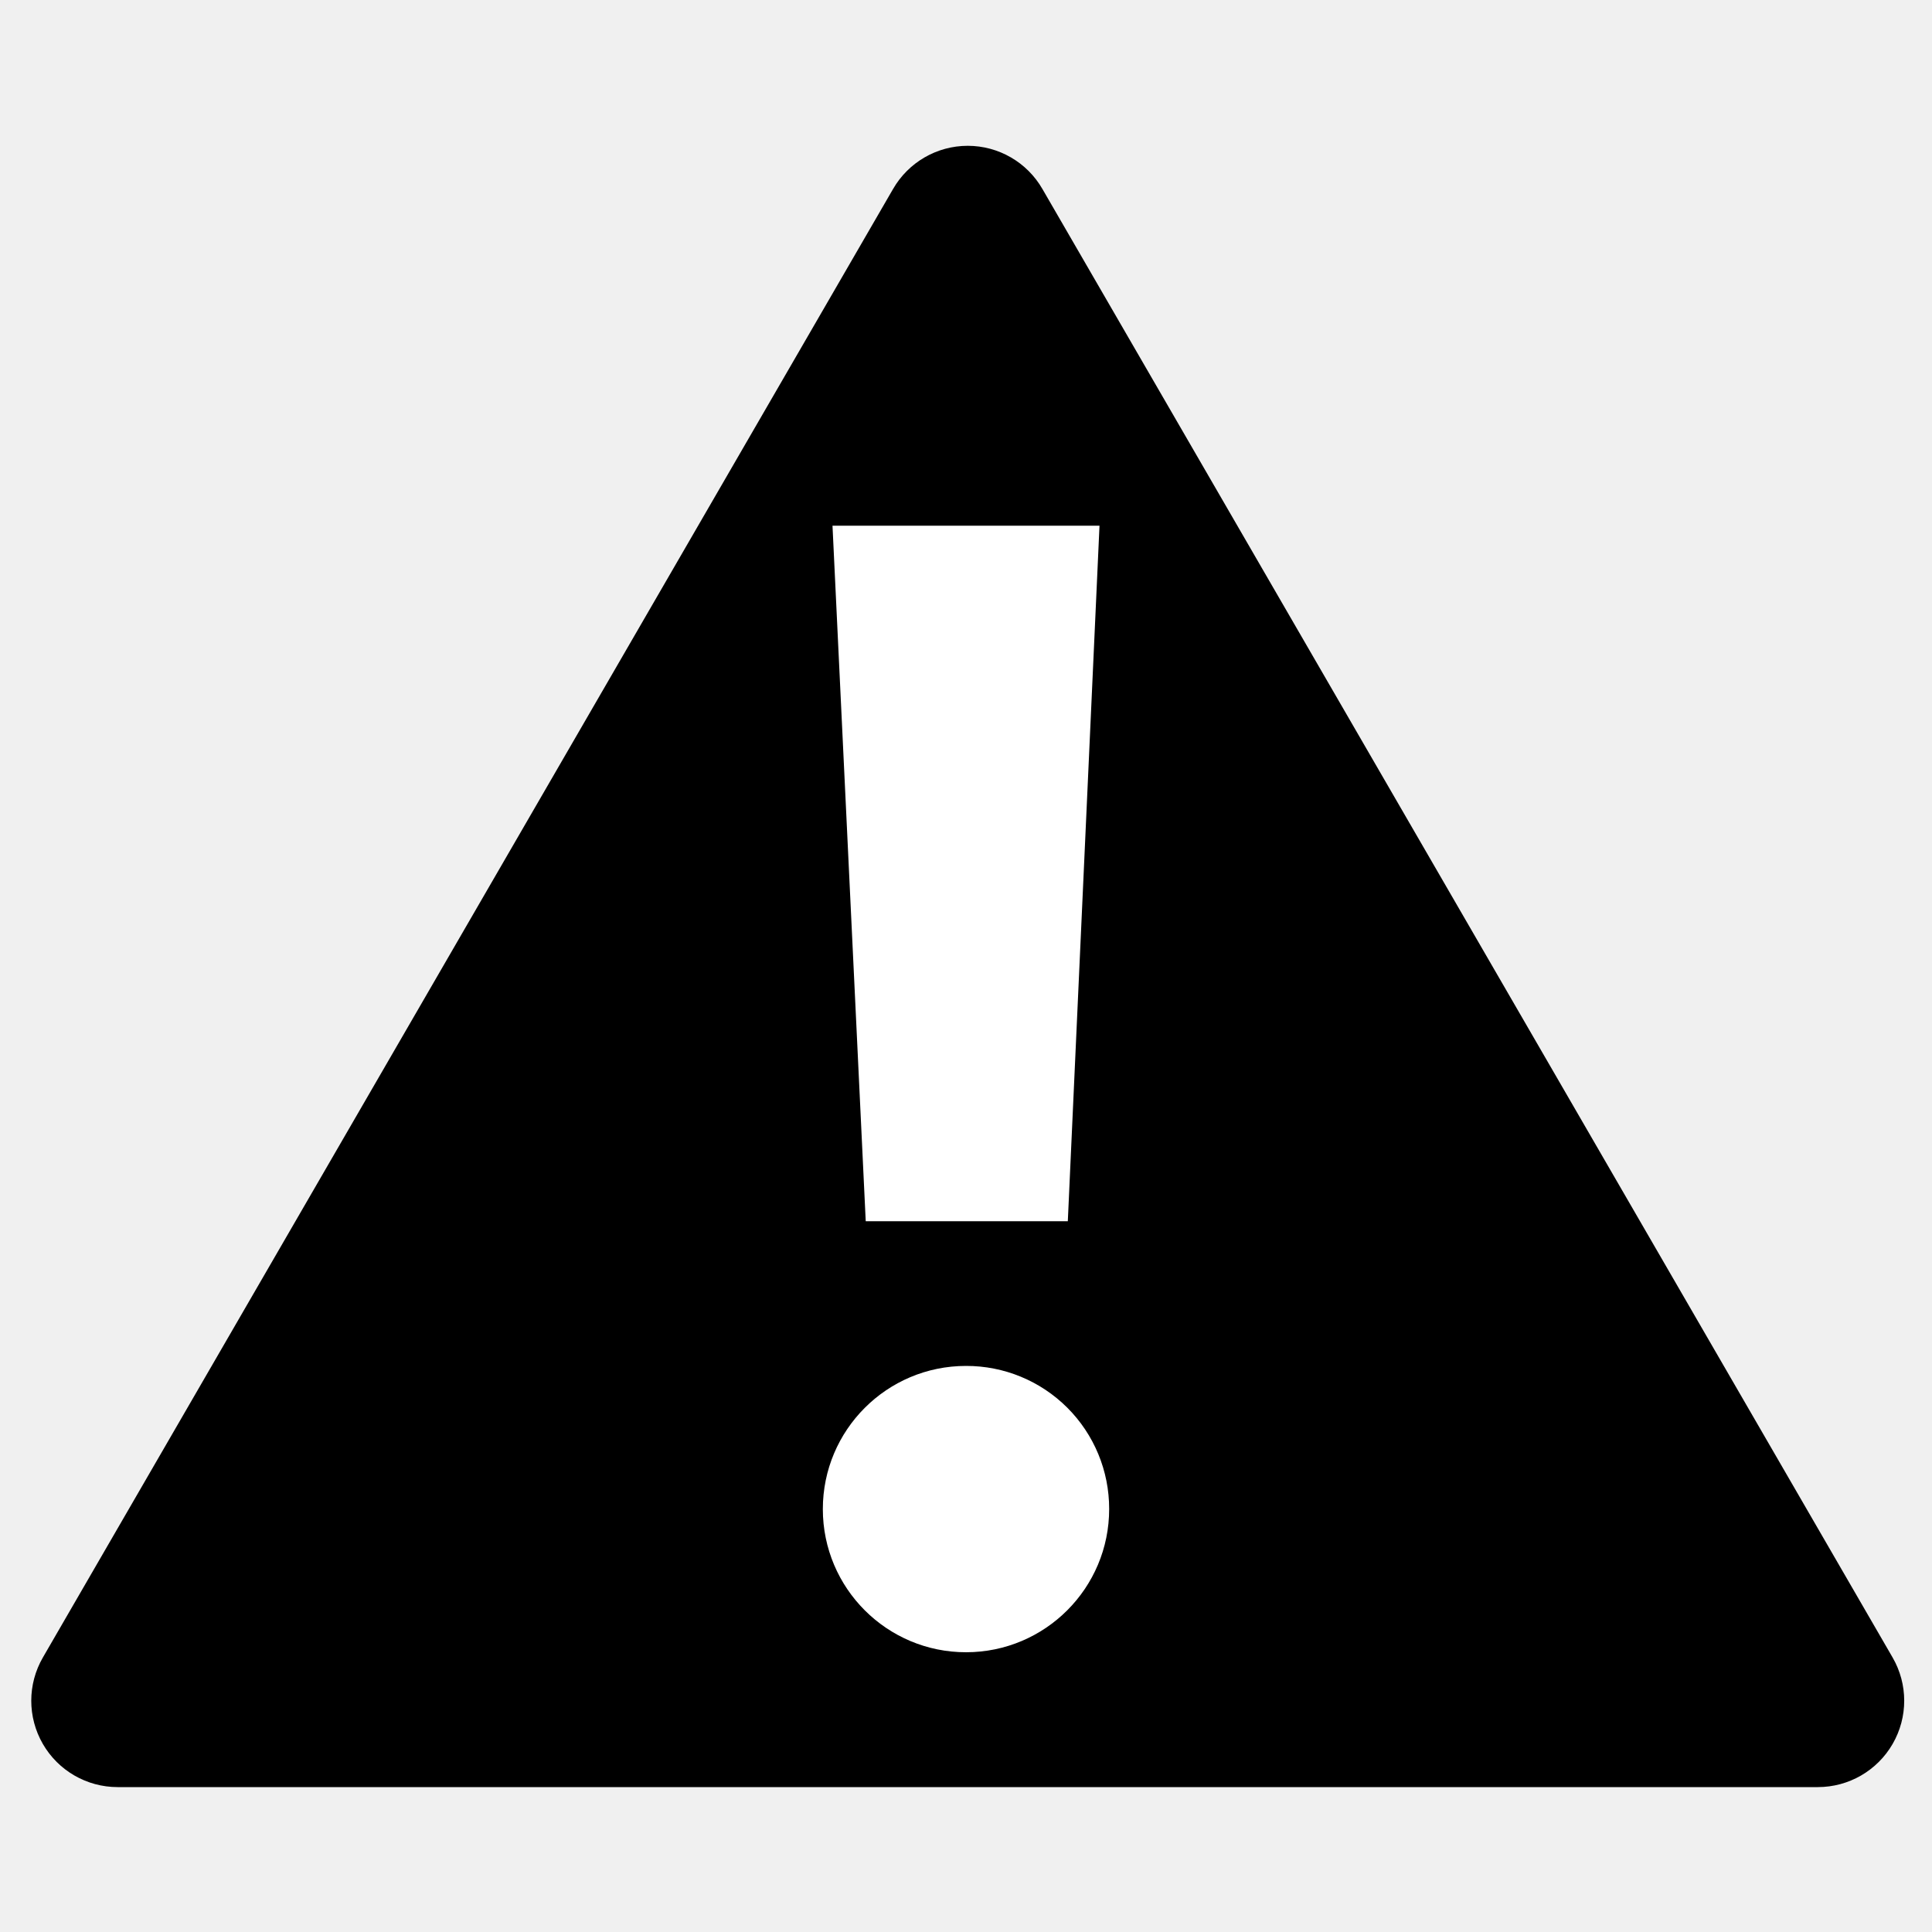
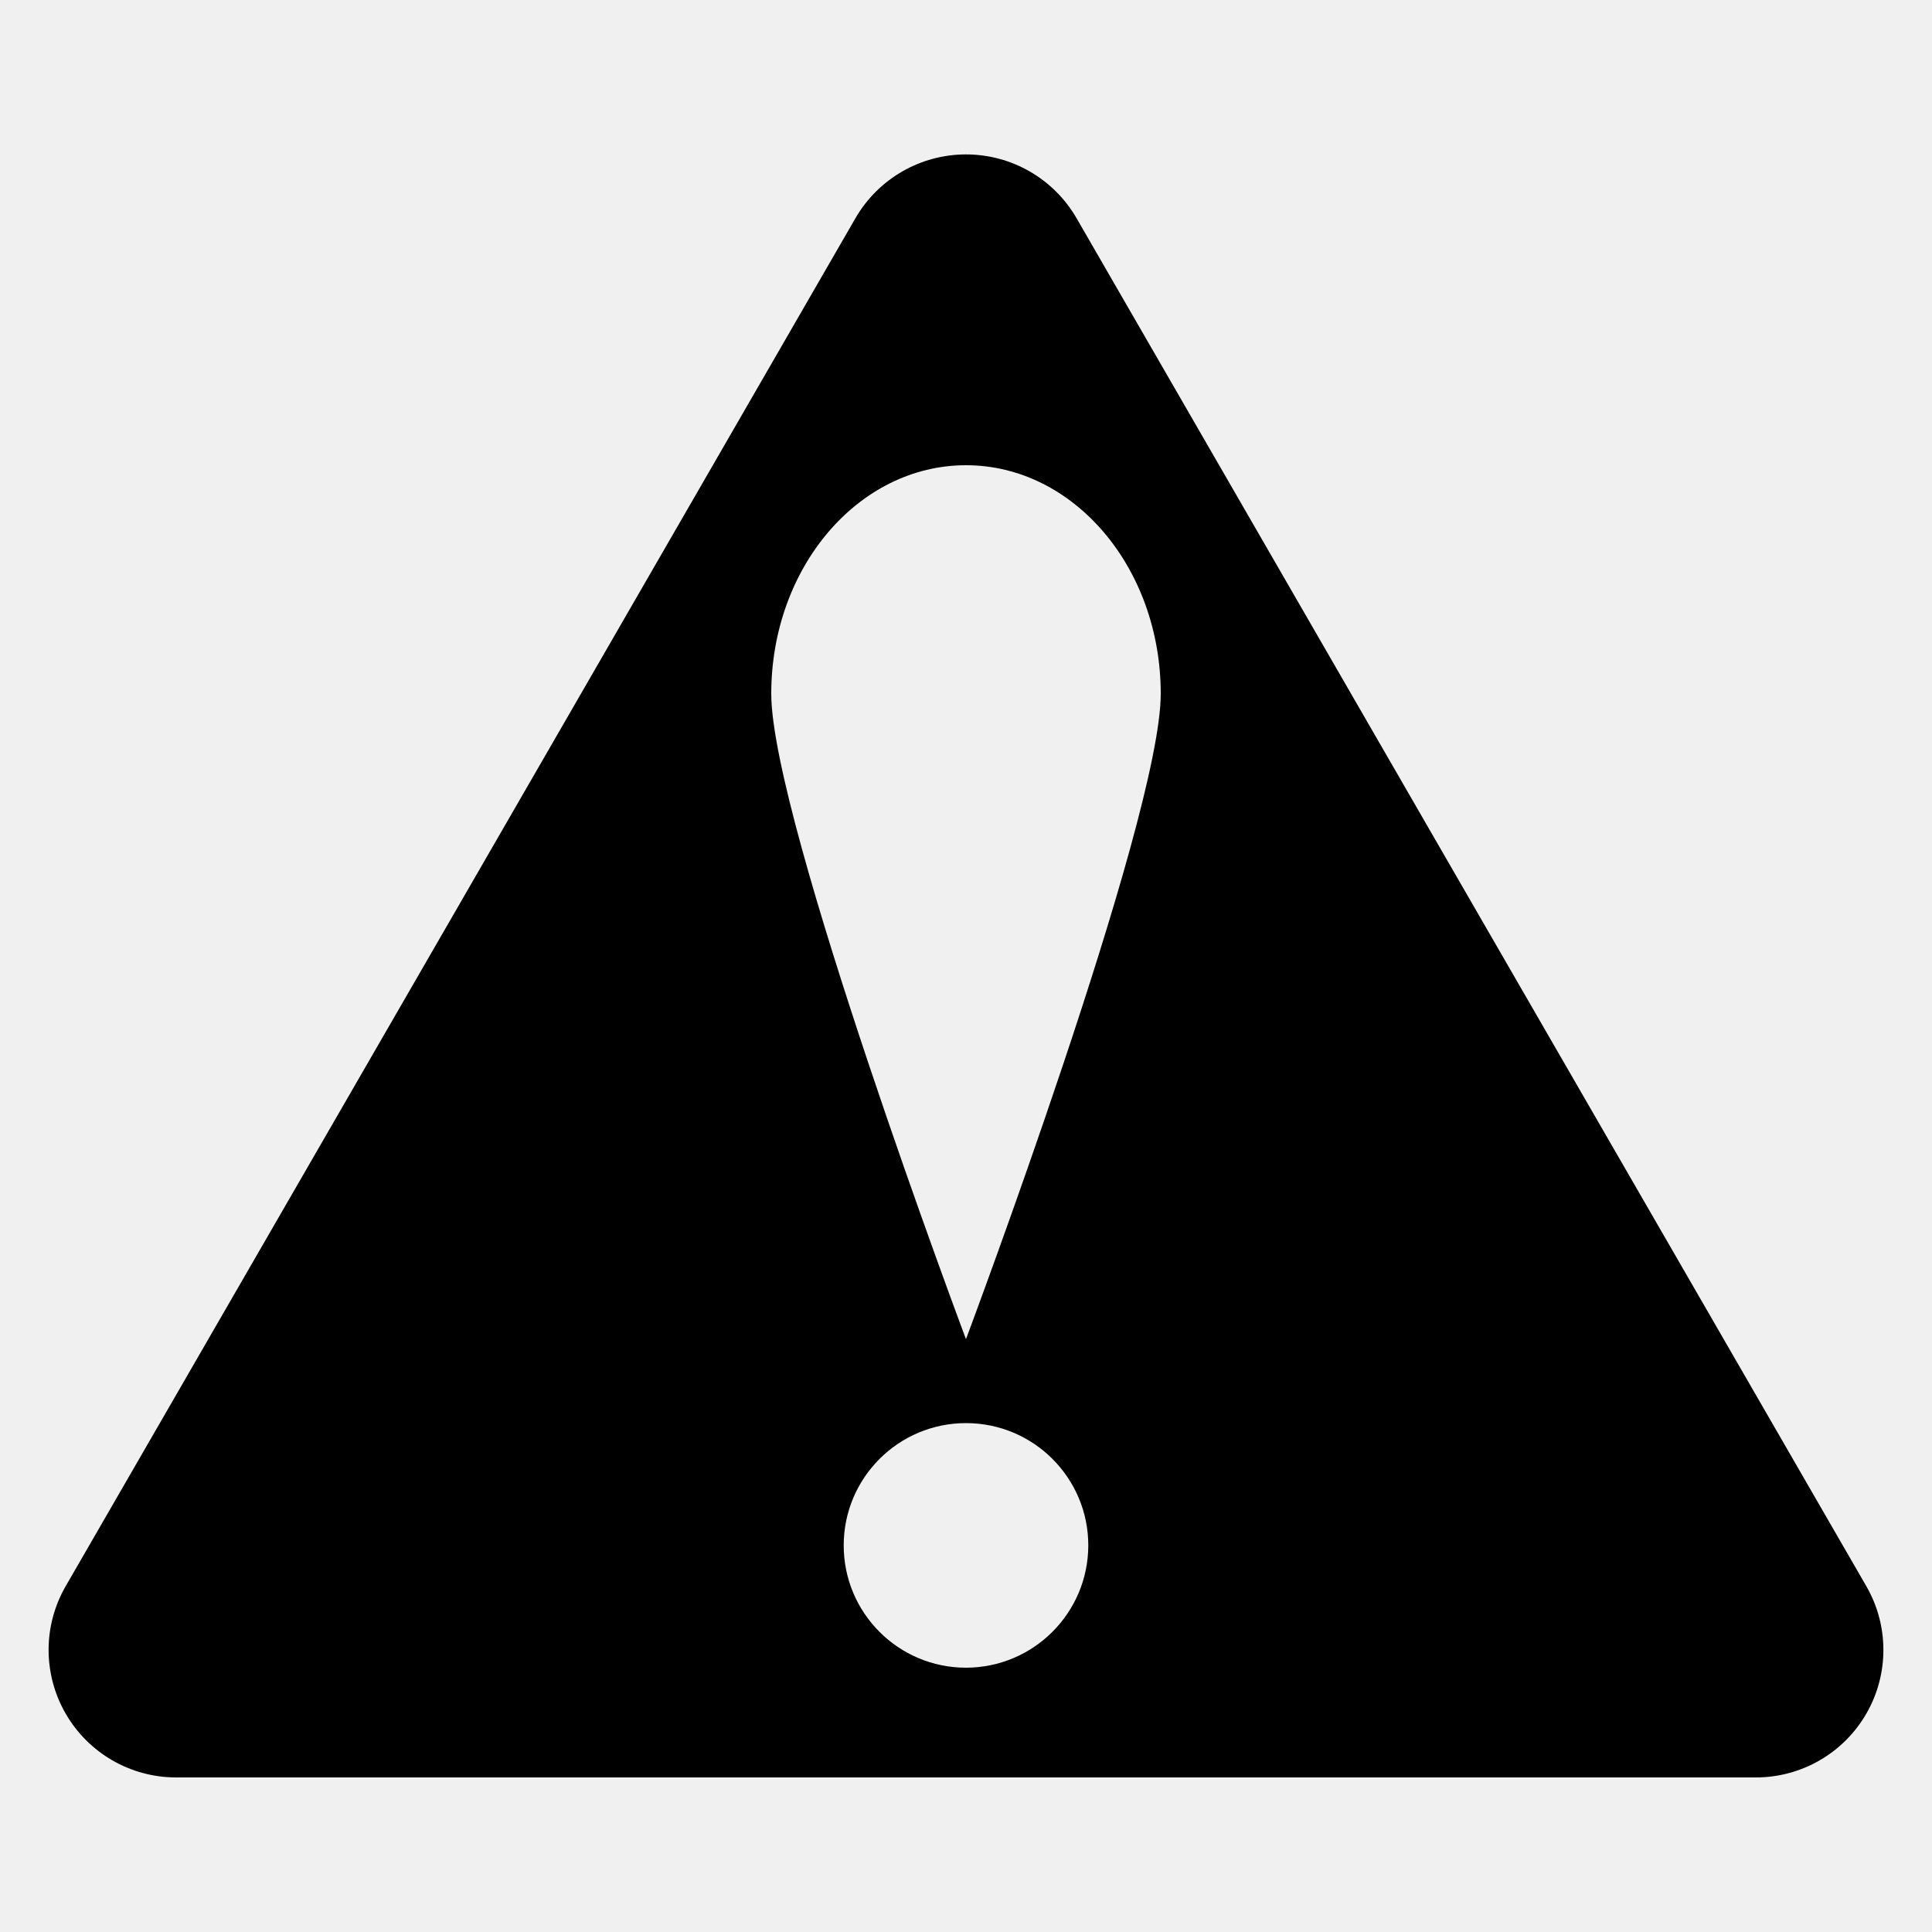
- <svg xmlns="http://www.w3.org/2000/svg" class="icon" viewBox="0 0 100 100" aria-hidden="true" role="img">
-   <path d="M50 92.5H6.09a4.47 4.47 0 01-3.87-6.71l22-38 22-38a4.46 4.46 0 017.74 0l22 38 22 38a4.47 4.47 0 01-3.87 6.71z" fill="currentColor" />
-   <path d="M57.41 78.1A7.41 7.41 0 1150 70.7a7.39 7.39 0 017.41 7.4zm-2.14-14.89H44.81l-1.72-36h13.82z" fill="#fff" />
+ <svg xmlns="http://www.w3.org/2000/svg" class="icon" viewBox="0 0 100 100" role="img">
+   <defs>
+     <style>.cls-1{fill:currentColor;}</style>
+   </defs>
+   <g id="Layer_1" data-name="Layer 1">
+     <path class="cls-1" d="M96.6,82.1,76.16,46.7,55.72,11.29a6.61,6.61,0,0,0-11.44,0L23.84,46.7,3.4,82.1A6.6,6.6,0,0,0,9.12,92H90.88A6.6,6.6,0,0,0,96.6,82.1ZM50,86.32A6.33,6.33,0,1,1,56.33,80,6.34,6.34,0,0,1,50,86.32Zm0-17S39.92,42.45,39.92,35.91,44.43,24.08,50,24.08s10.08,5.3,10.08,11.83S50,69.31,50,69.31Z" />
+   </g>
</svg>
